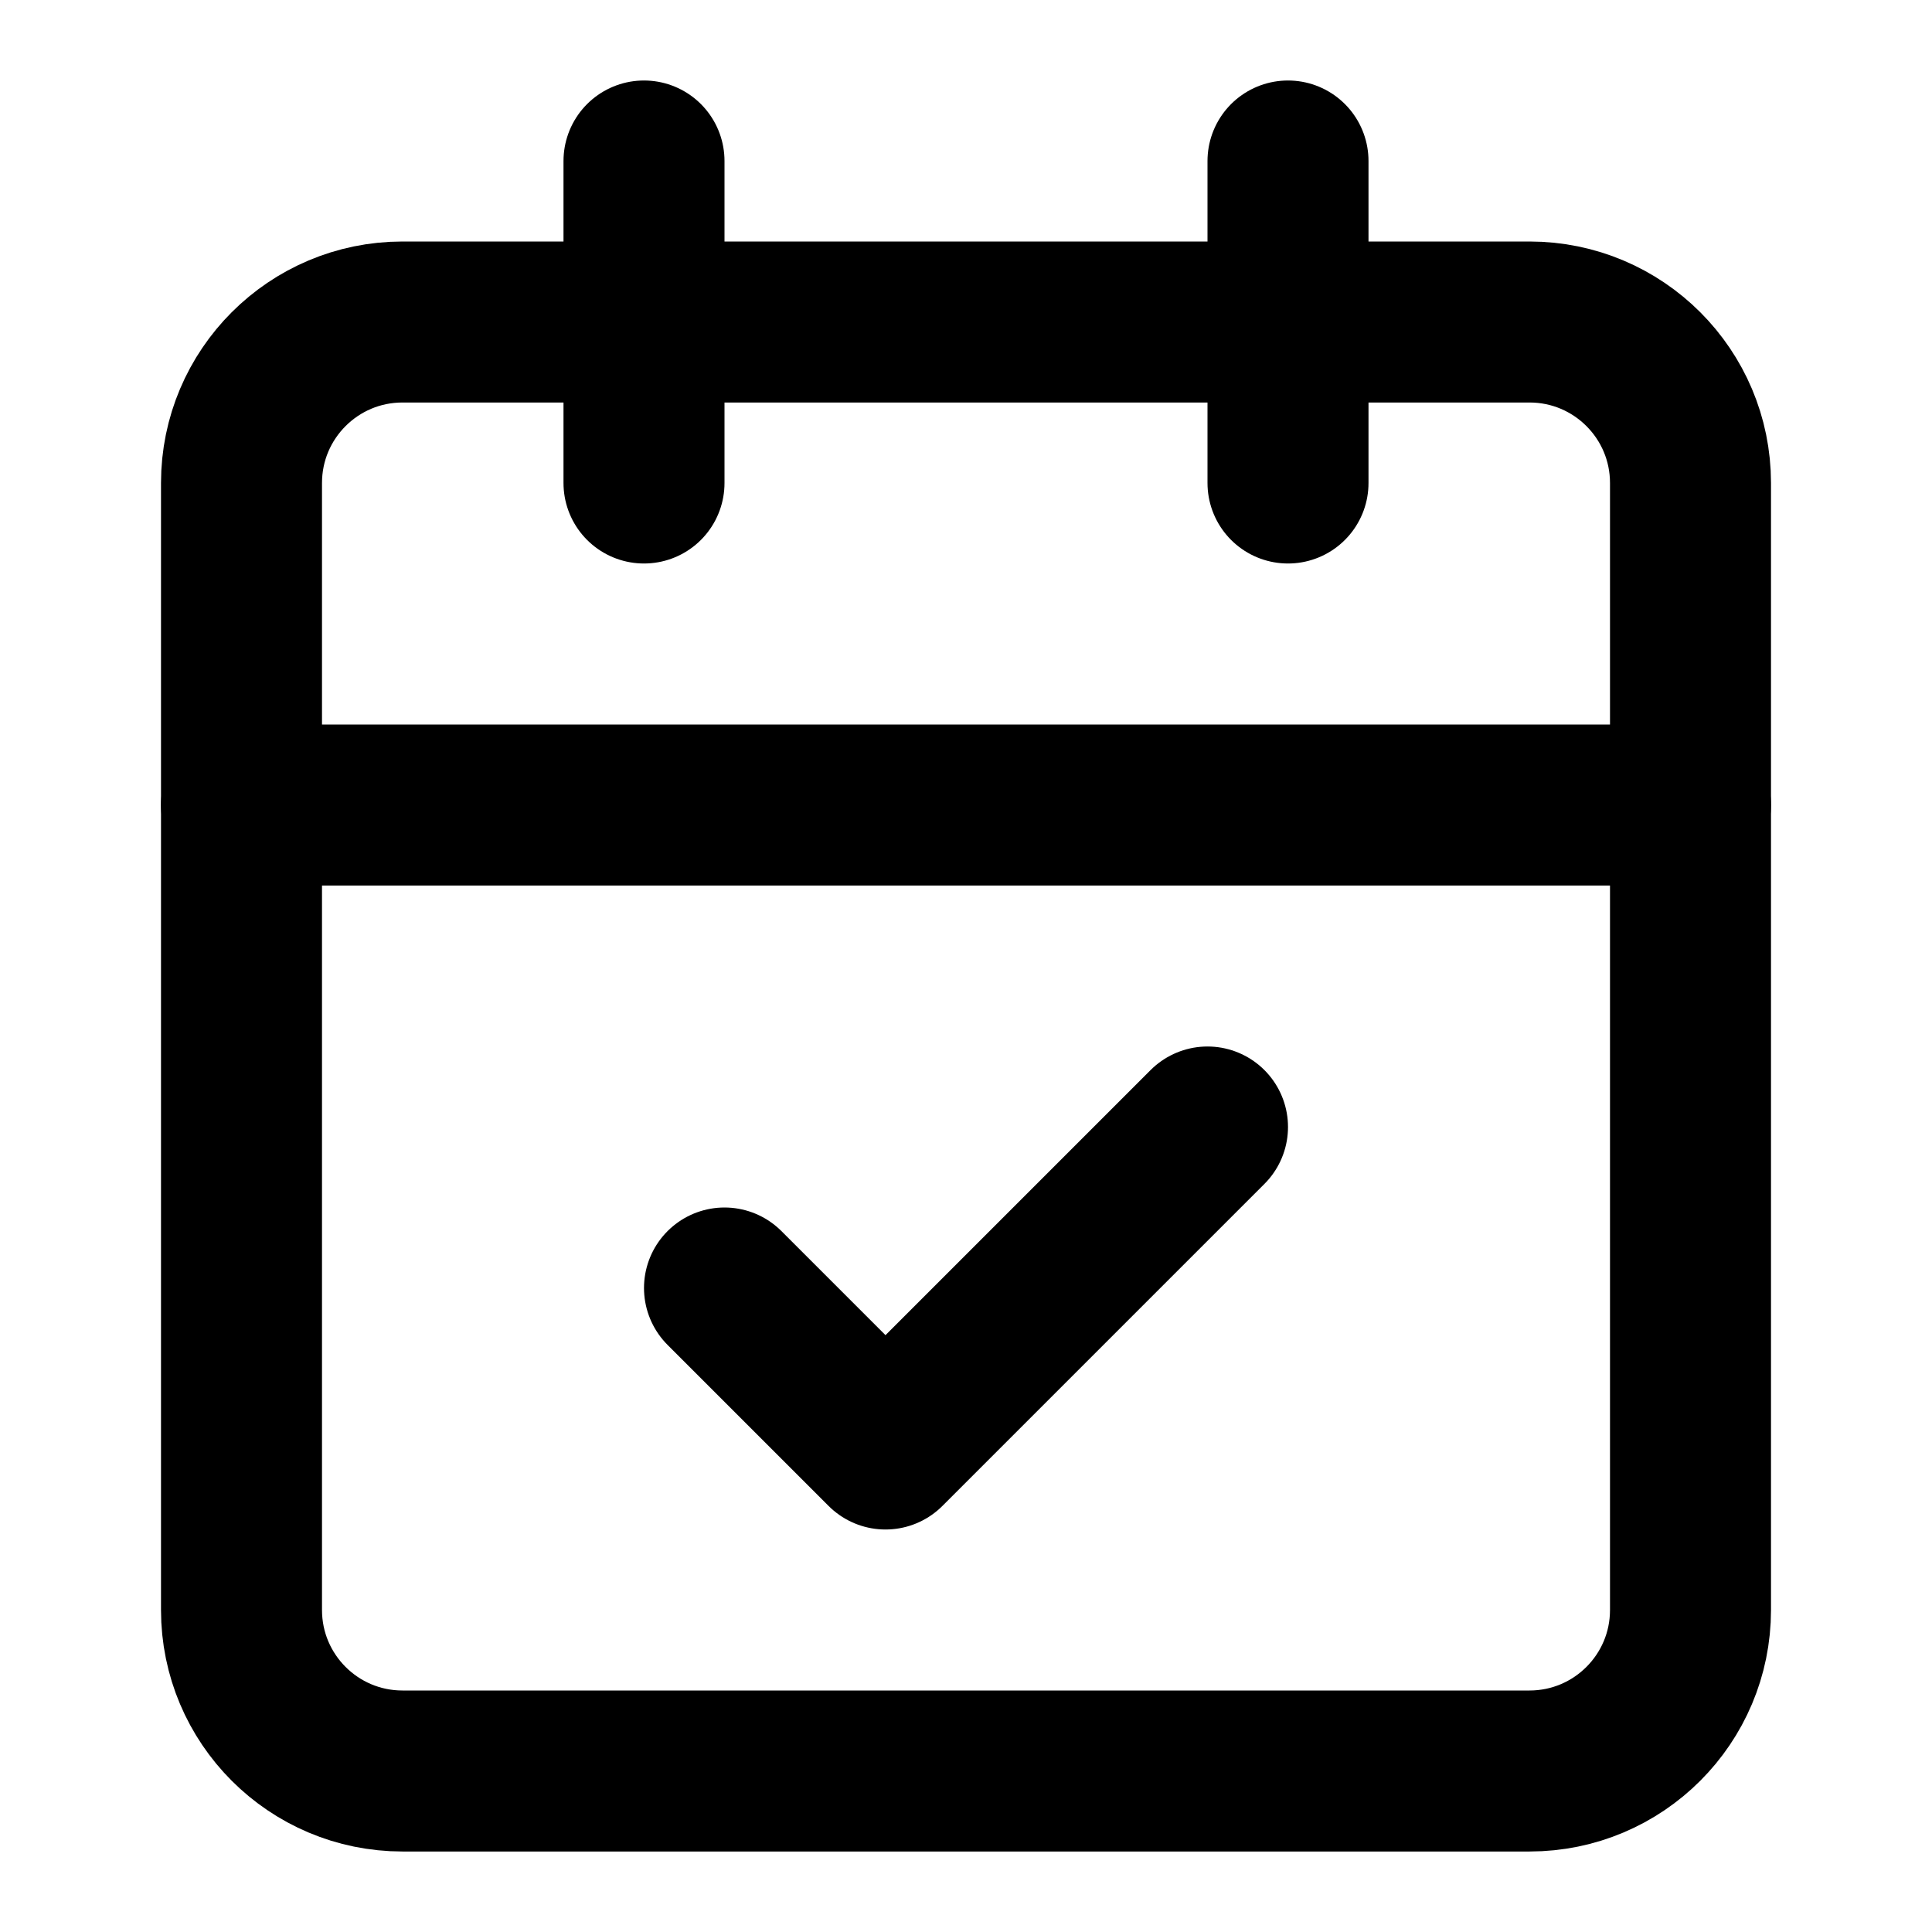
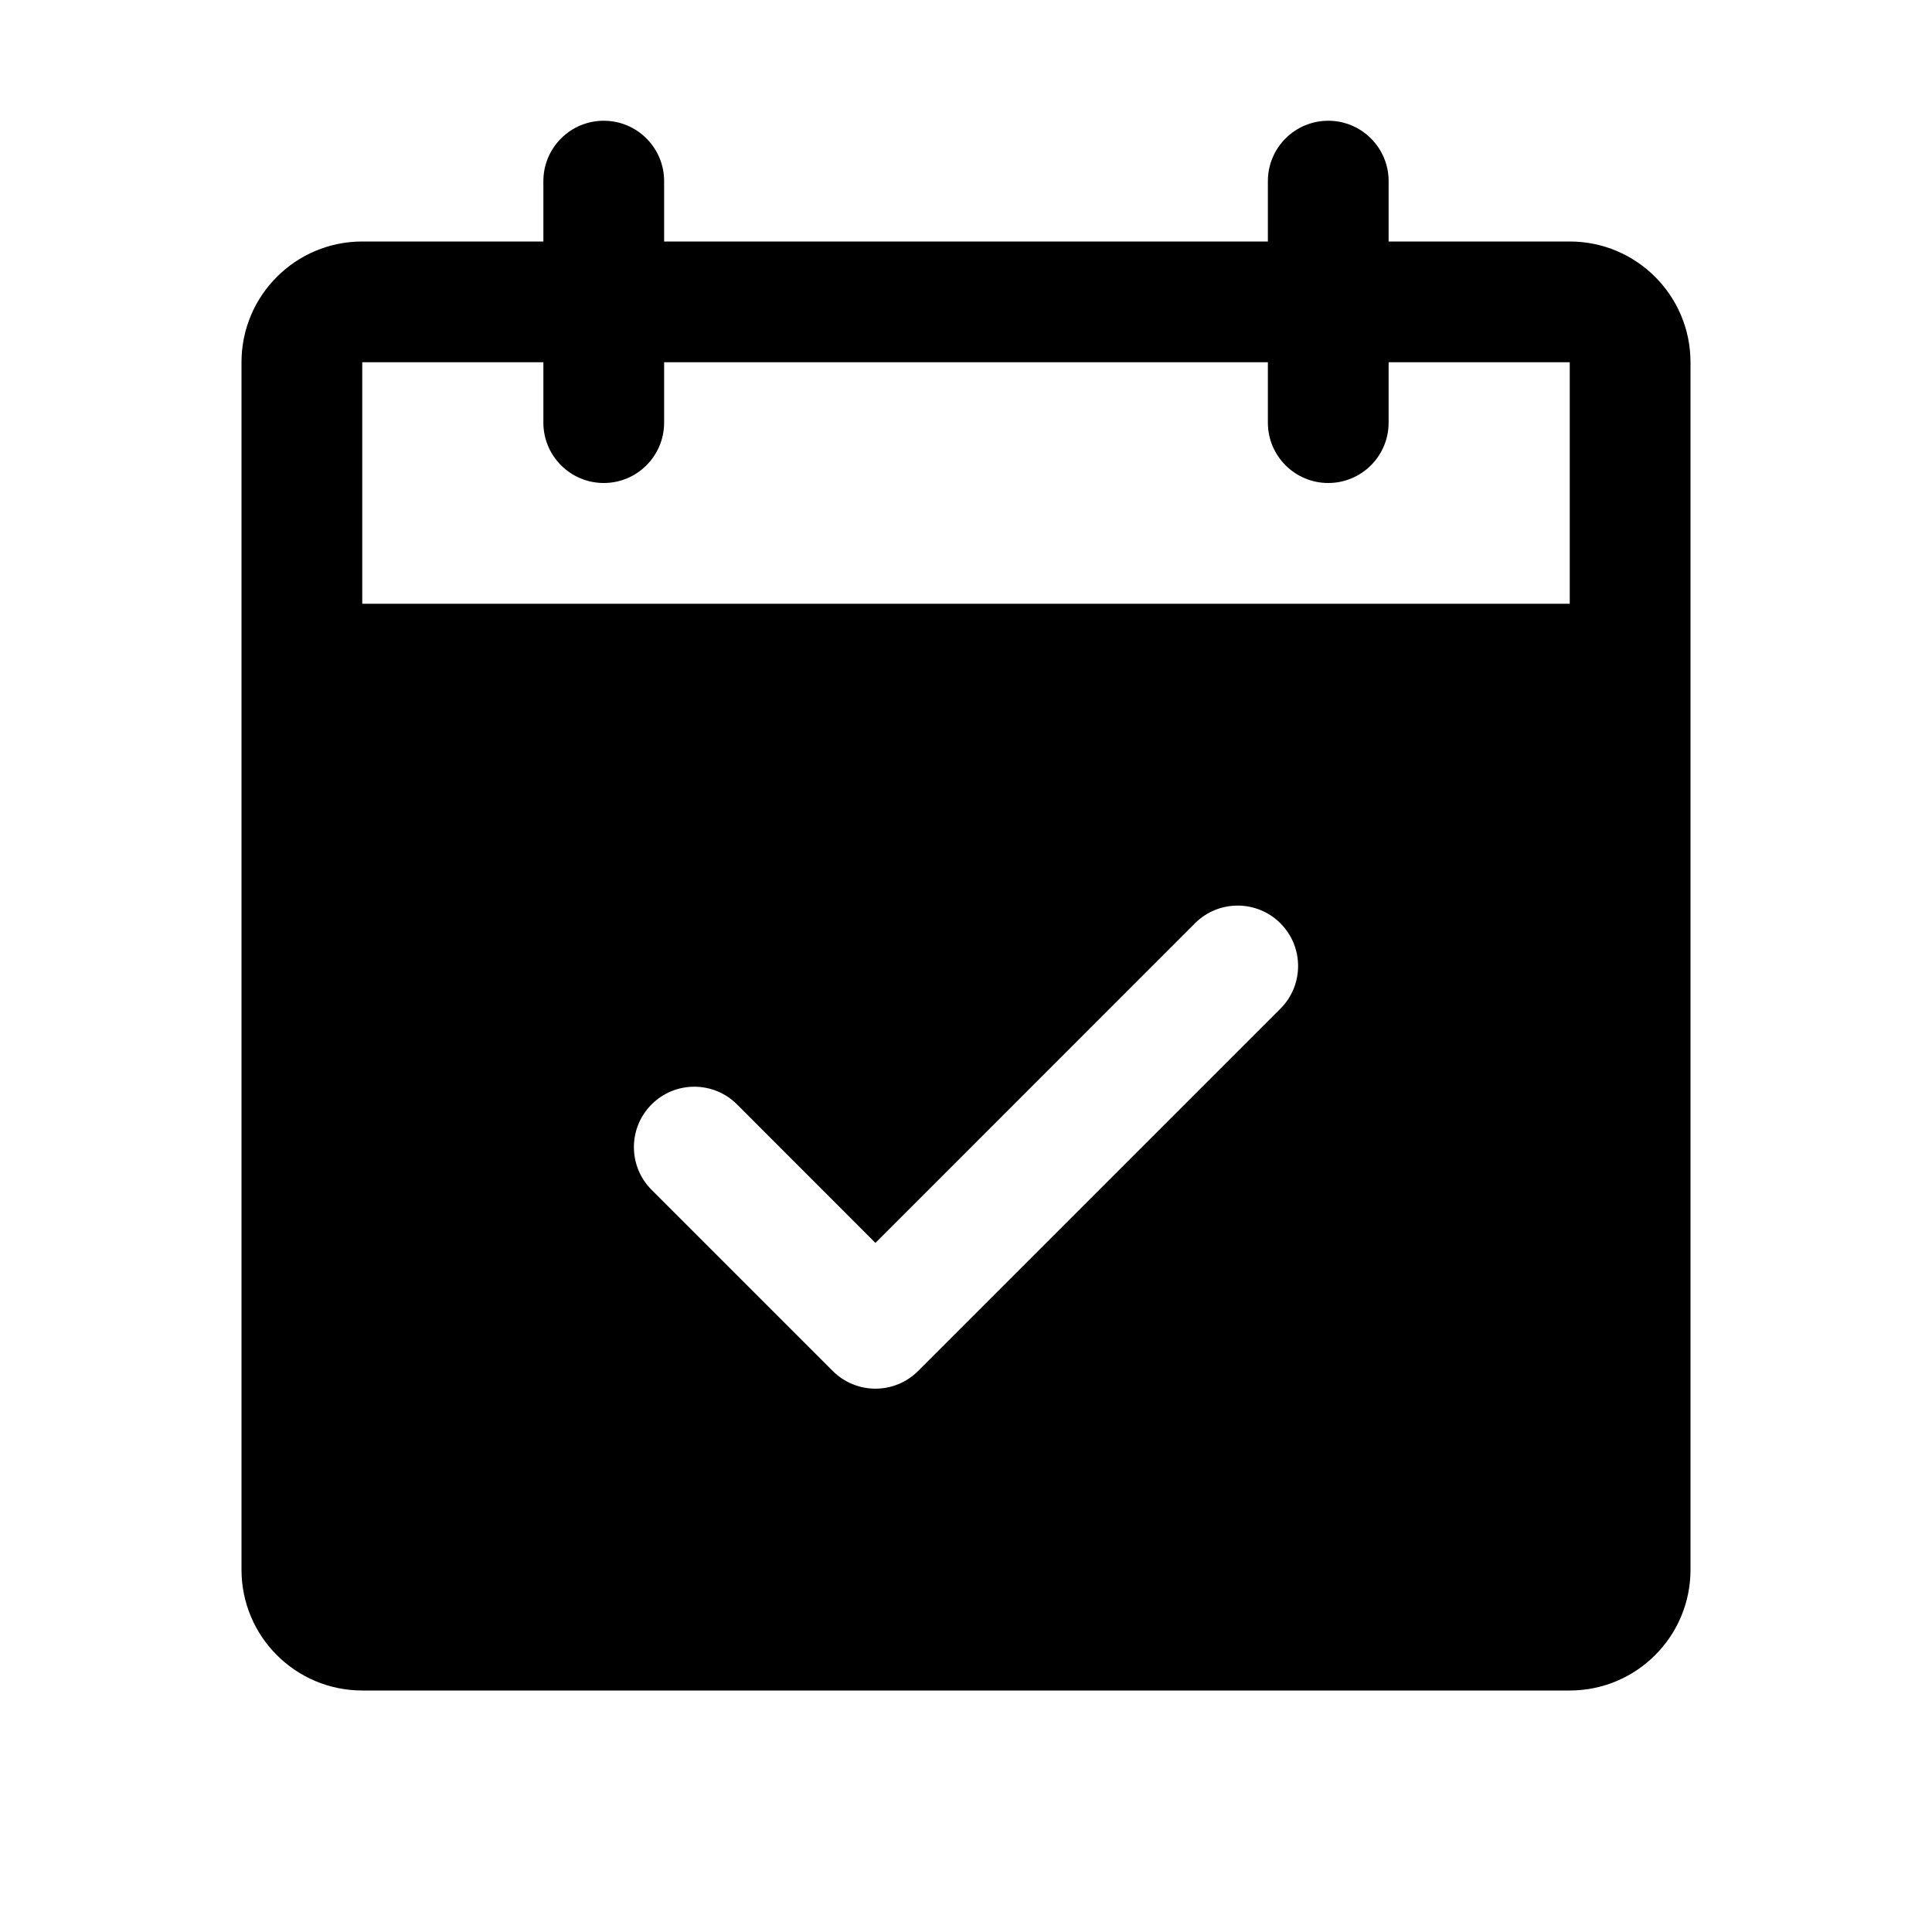
- <svg width="1em" height="1em" viewBox="0 0 24 24" fill="none" stroke="currentColor" stroke-width="2" stroke-linecap="round" stroke-linejoin="round">
-   <path d="M8 2v4" />
-   <path d="M16 2v4" />
-   <rect width="18" height="18" x="3" y="4" rx="2" />
-   <path d="M3 10h18" />
-   <path d="m9 16 2 2 4-4" />
+ <svg xmlns="http://www.w3.org/2000/svg" width="1em" height="1em" viewBox="0 0 256 256" fill="currentColor">
+   <path fill="currentColor" d="M208 32h-24v-8a8 8 0 0 0-16 0v8H88v-8a8 8 0 0 0-16 0v8H48a16 16 0 0 0-16 16v160a16 16 0 0 0 16 16h160a16 16 0 0 0 16-16V48a16 16 0 0 0-16-16m-38.34 101.66l-48 48a8 8 0 0 1-11.32 0l-24-24a8 8 0 0 1 11.32-11.32L116 164.69l42.34-42.35a8 8 0 0 1 11.32 11.32M48 80V48h24v8a8 8 0 0 0 16 0v-8h80v8a8 8 0 0 0 16 0v-8h24v32Z" />
</svg>
